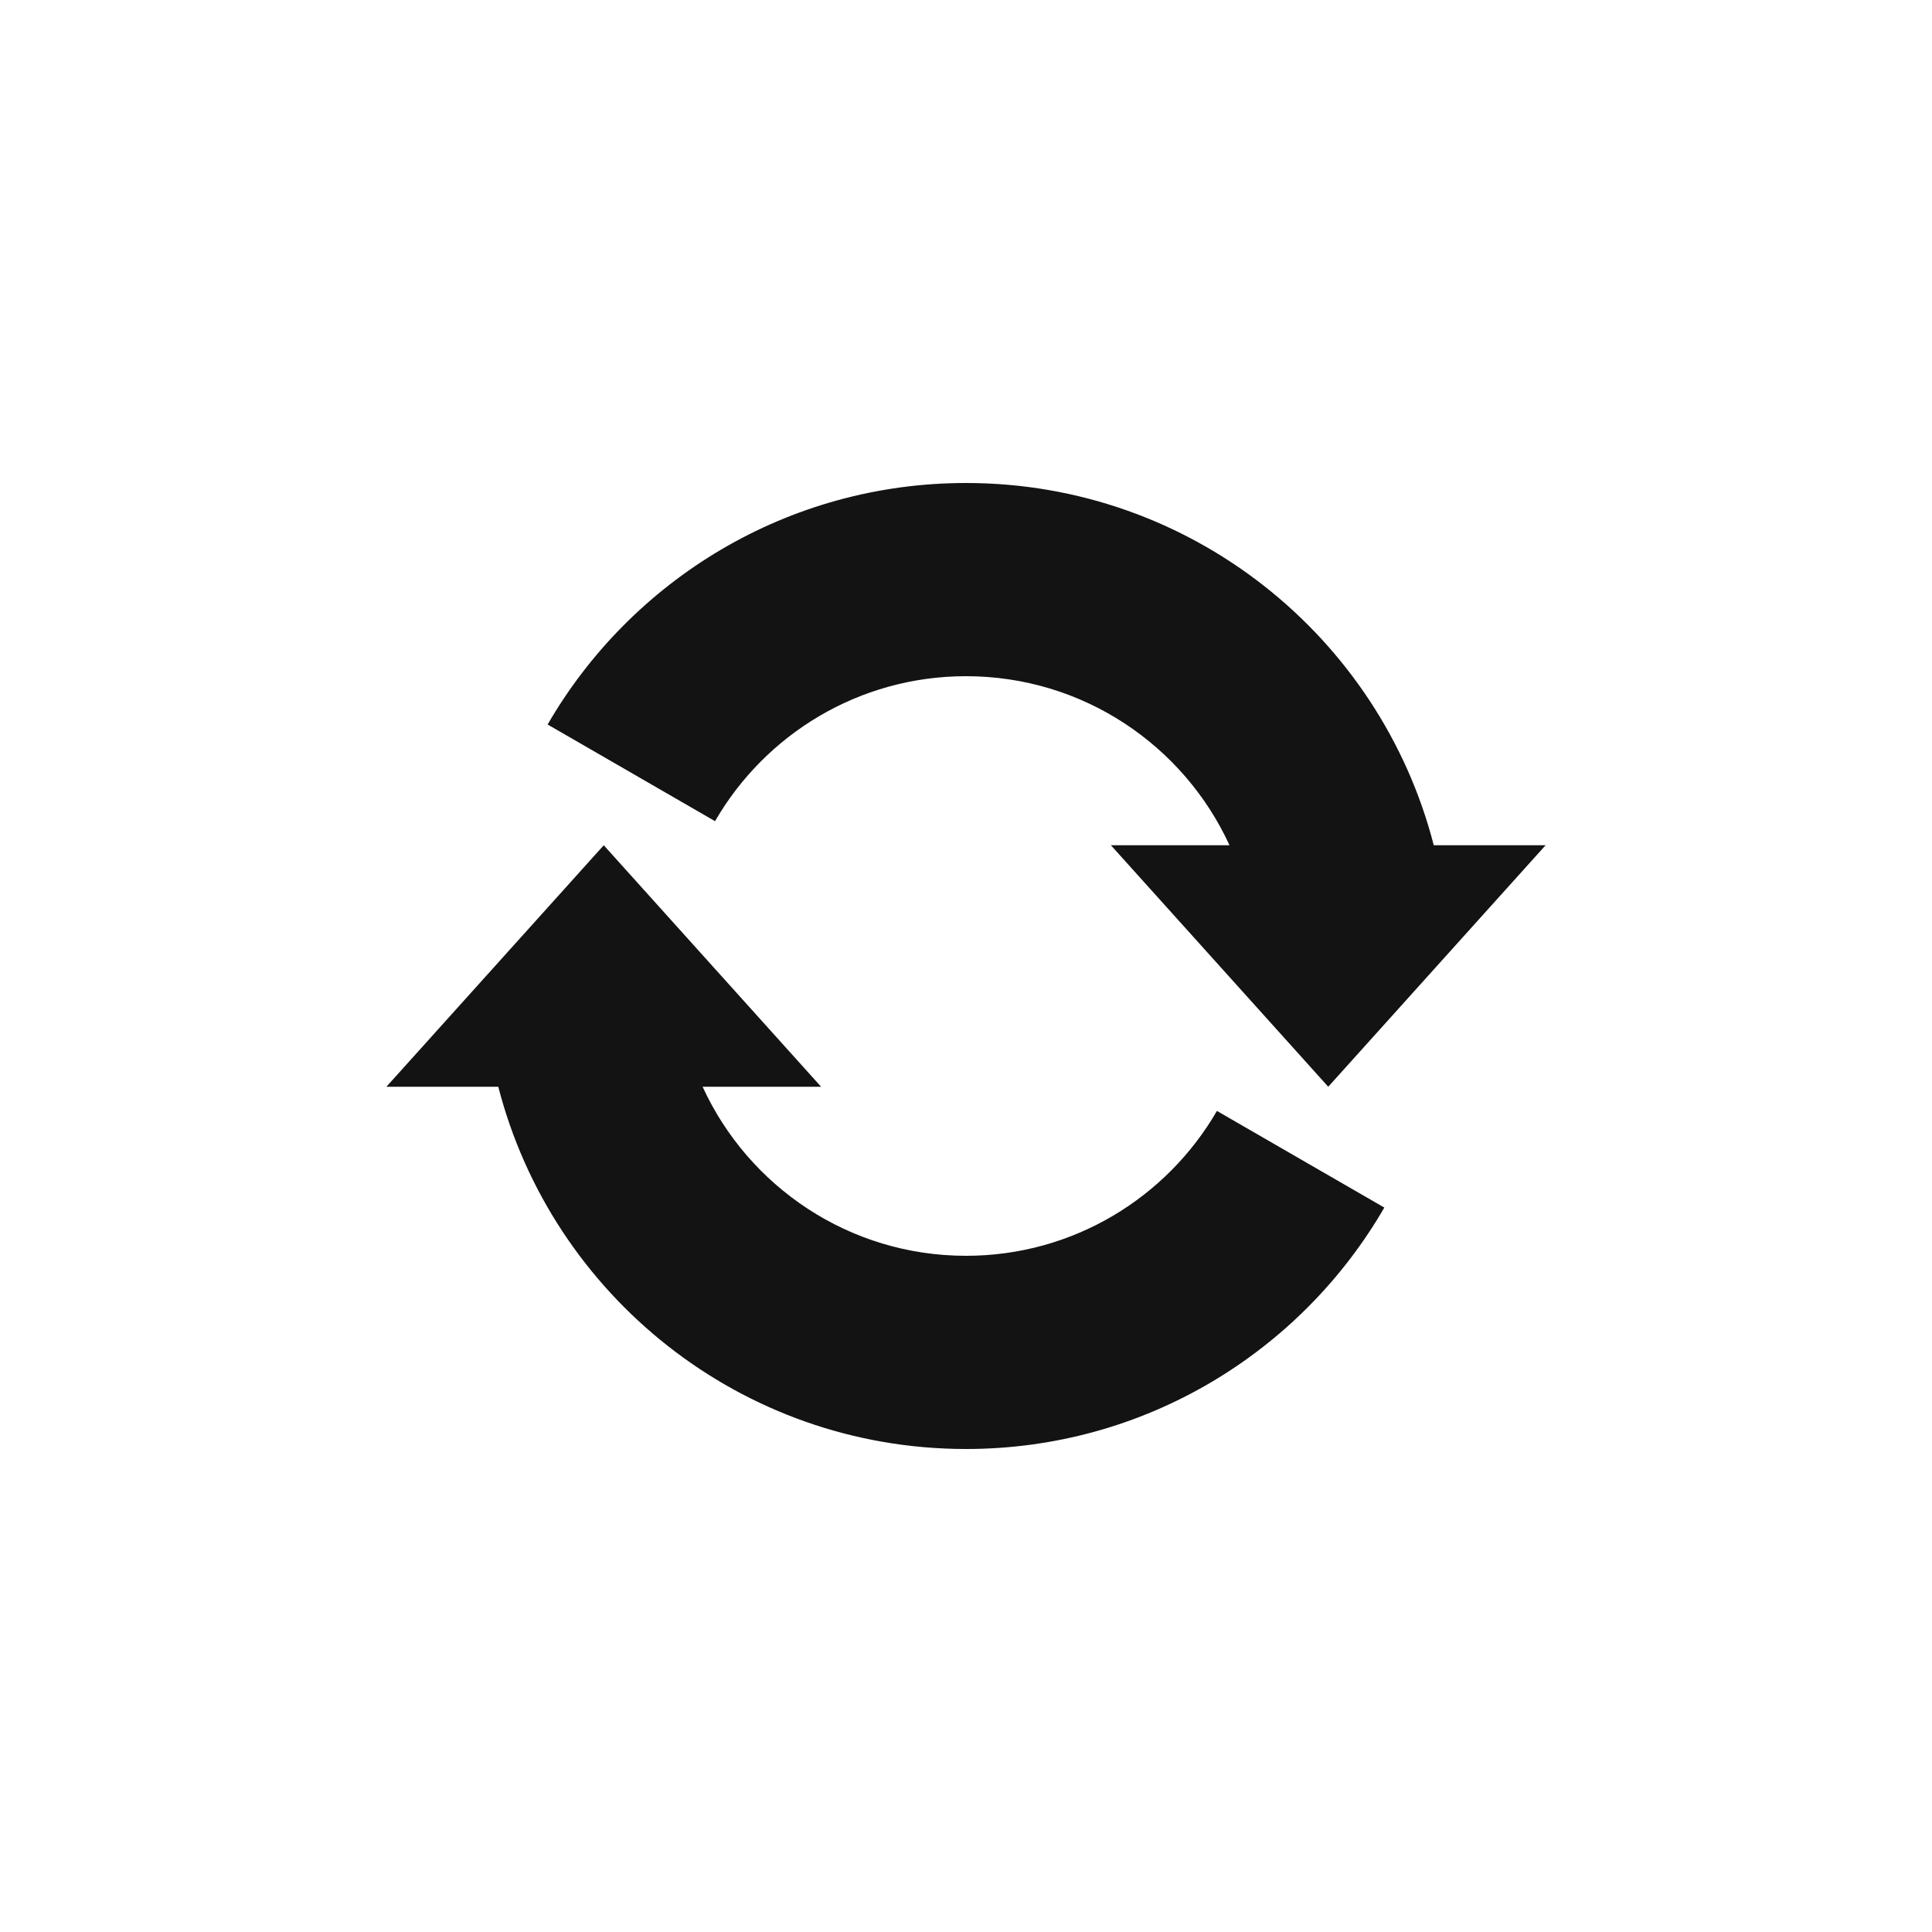
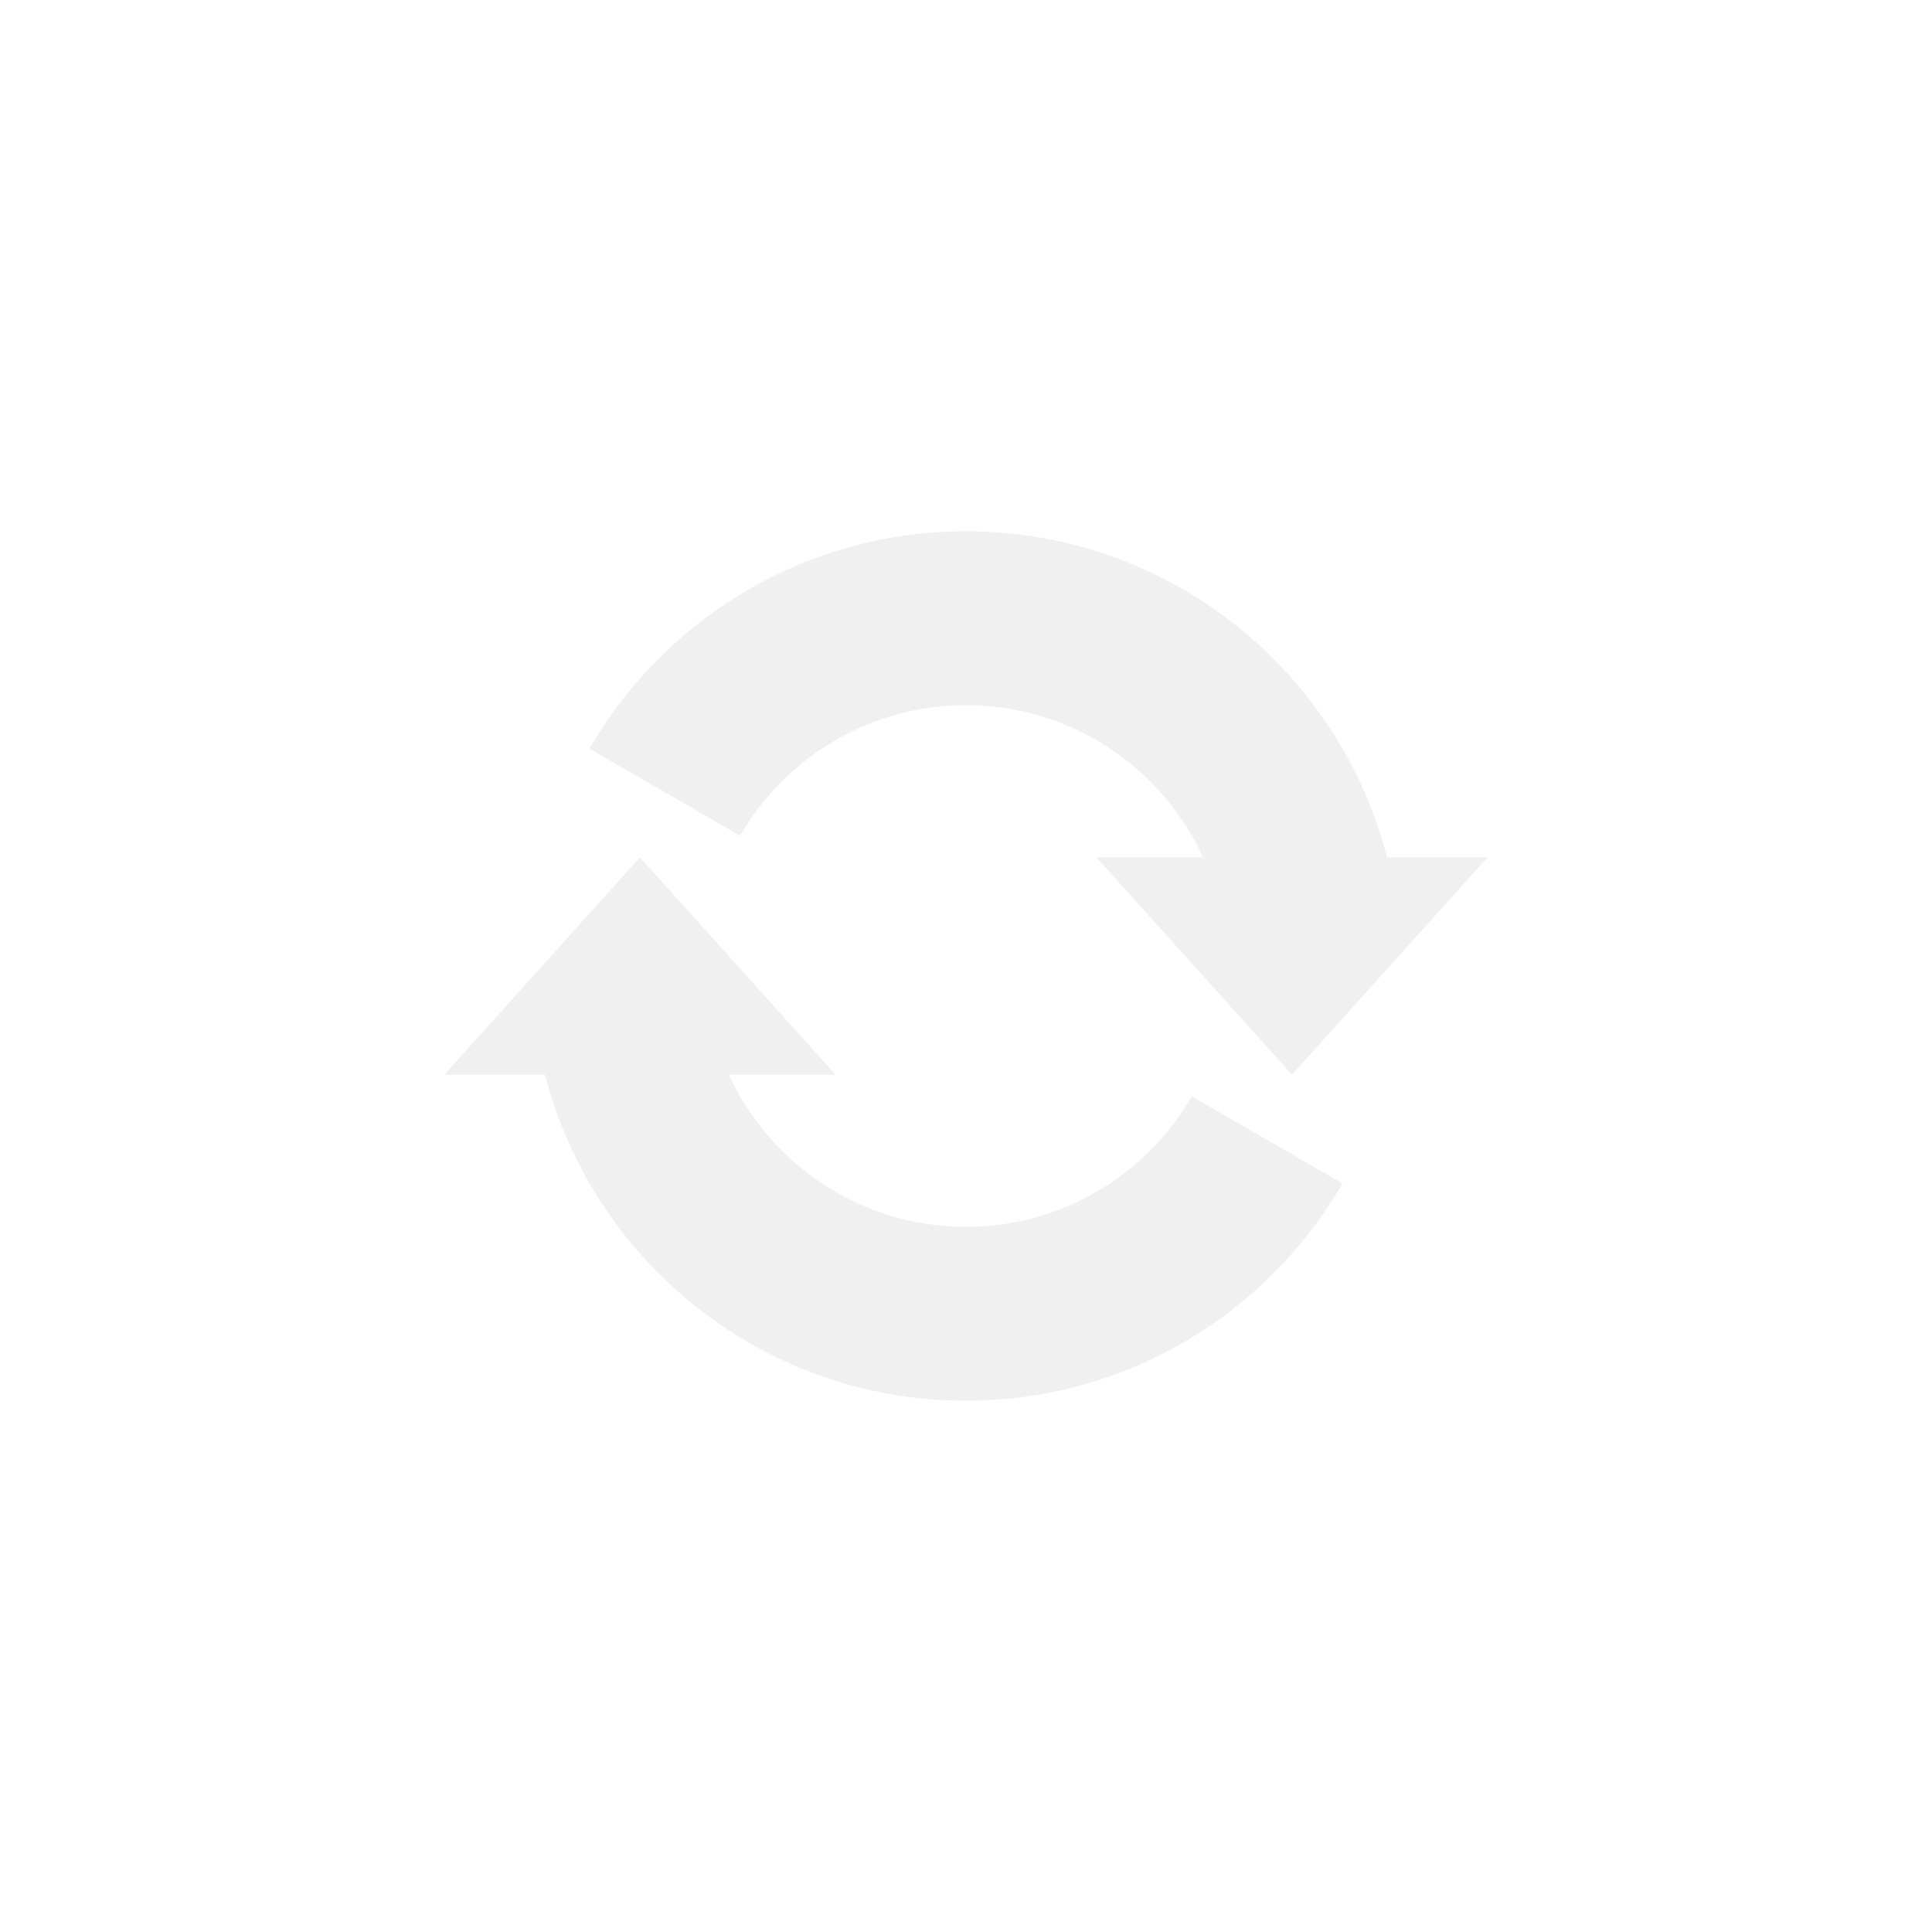
<svg xmlns="http://www.w3.org/2000/svg" width="80" height="80" viewBox="0 0 80 80" fill="none">
-   <path d="M34 45H29.093C30.989 49.131 35.158 52 40.001 52C44.441 52 48.314 49.586 50.39 46.001L57.322 50.003C53.864 55.979 47.402 60 40.001 60C30.682 60 22.853 53.626 20.633 45H16L25 35L34 45ZM40.001 20C49.32 20 57.149 26.374 59.369 35H64L55 45L46 35H50.911C49.015 30.869 44.844 28 40.001 28C35.559 28 31.683 30.415 29.608 34.003L22.676 30C26.134 24.022 32.598 20 40.001 20Z" fill="#131313" />
+   <path d="M34.598 44.5H30.182C31.888 48.218 35.641 50.8 39.999 50.8C43.996 50.8 47.481 48.627 49.349 45.401L55.589 49.003C52.476 54.381 46.66 58 39.999 58C31.612 58 24.566 52.263 22.568 44.5H18.398L26.498 35.5L34.598 44.5ZM39.999 22C48.386 22 55.432 27.737 57.431 35.5H61.598L53.498 44.5L45.398 35.5H49.819C48.112 31.782 44.358 29.2 39.999 29.2C36.001 29.2 32.513 31.374 30.646 34.603L24.407 31C27.519 25.62 33.337 22 39.999 22Z" fill="#F0F0F0" />
</svg>
